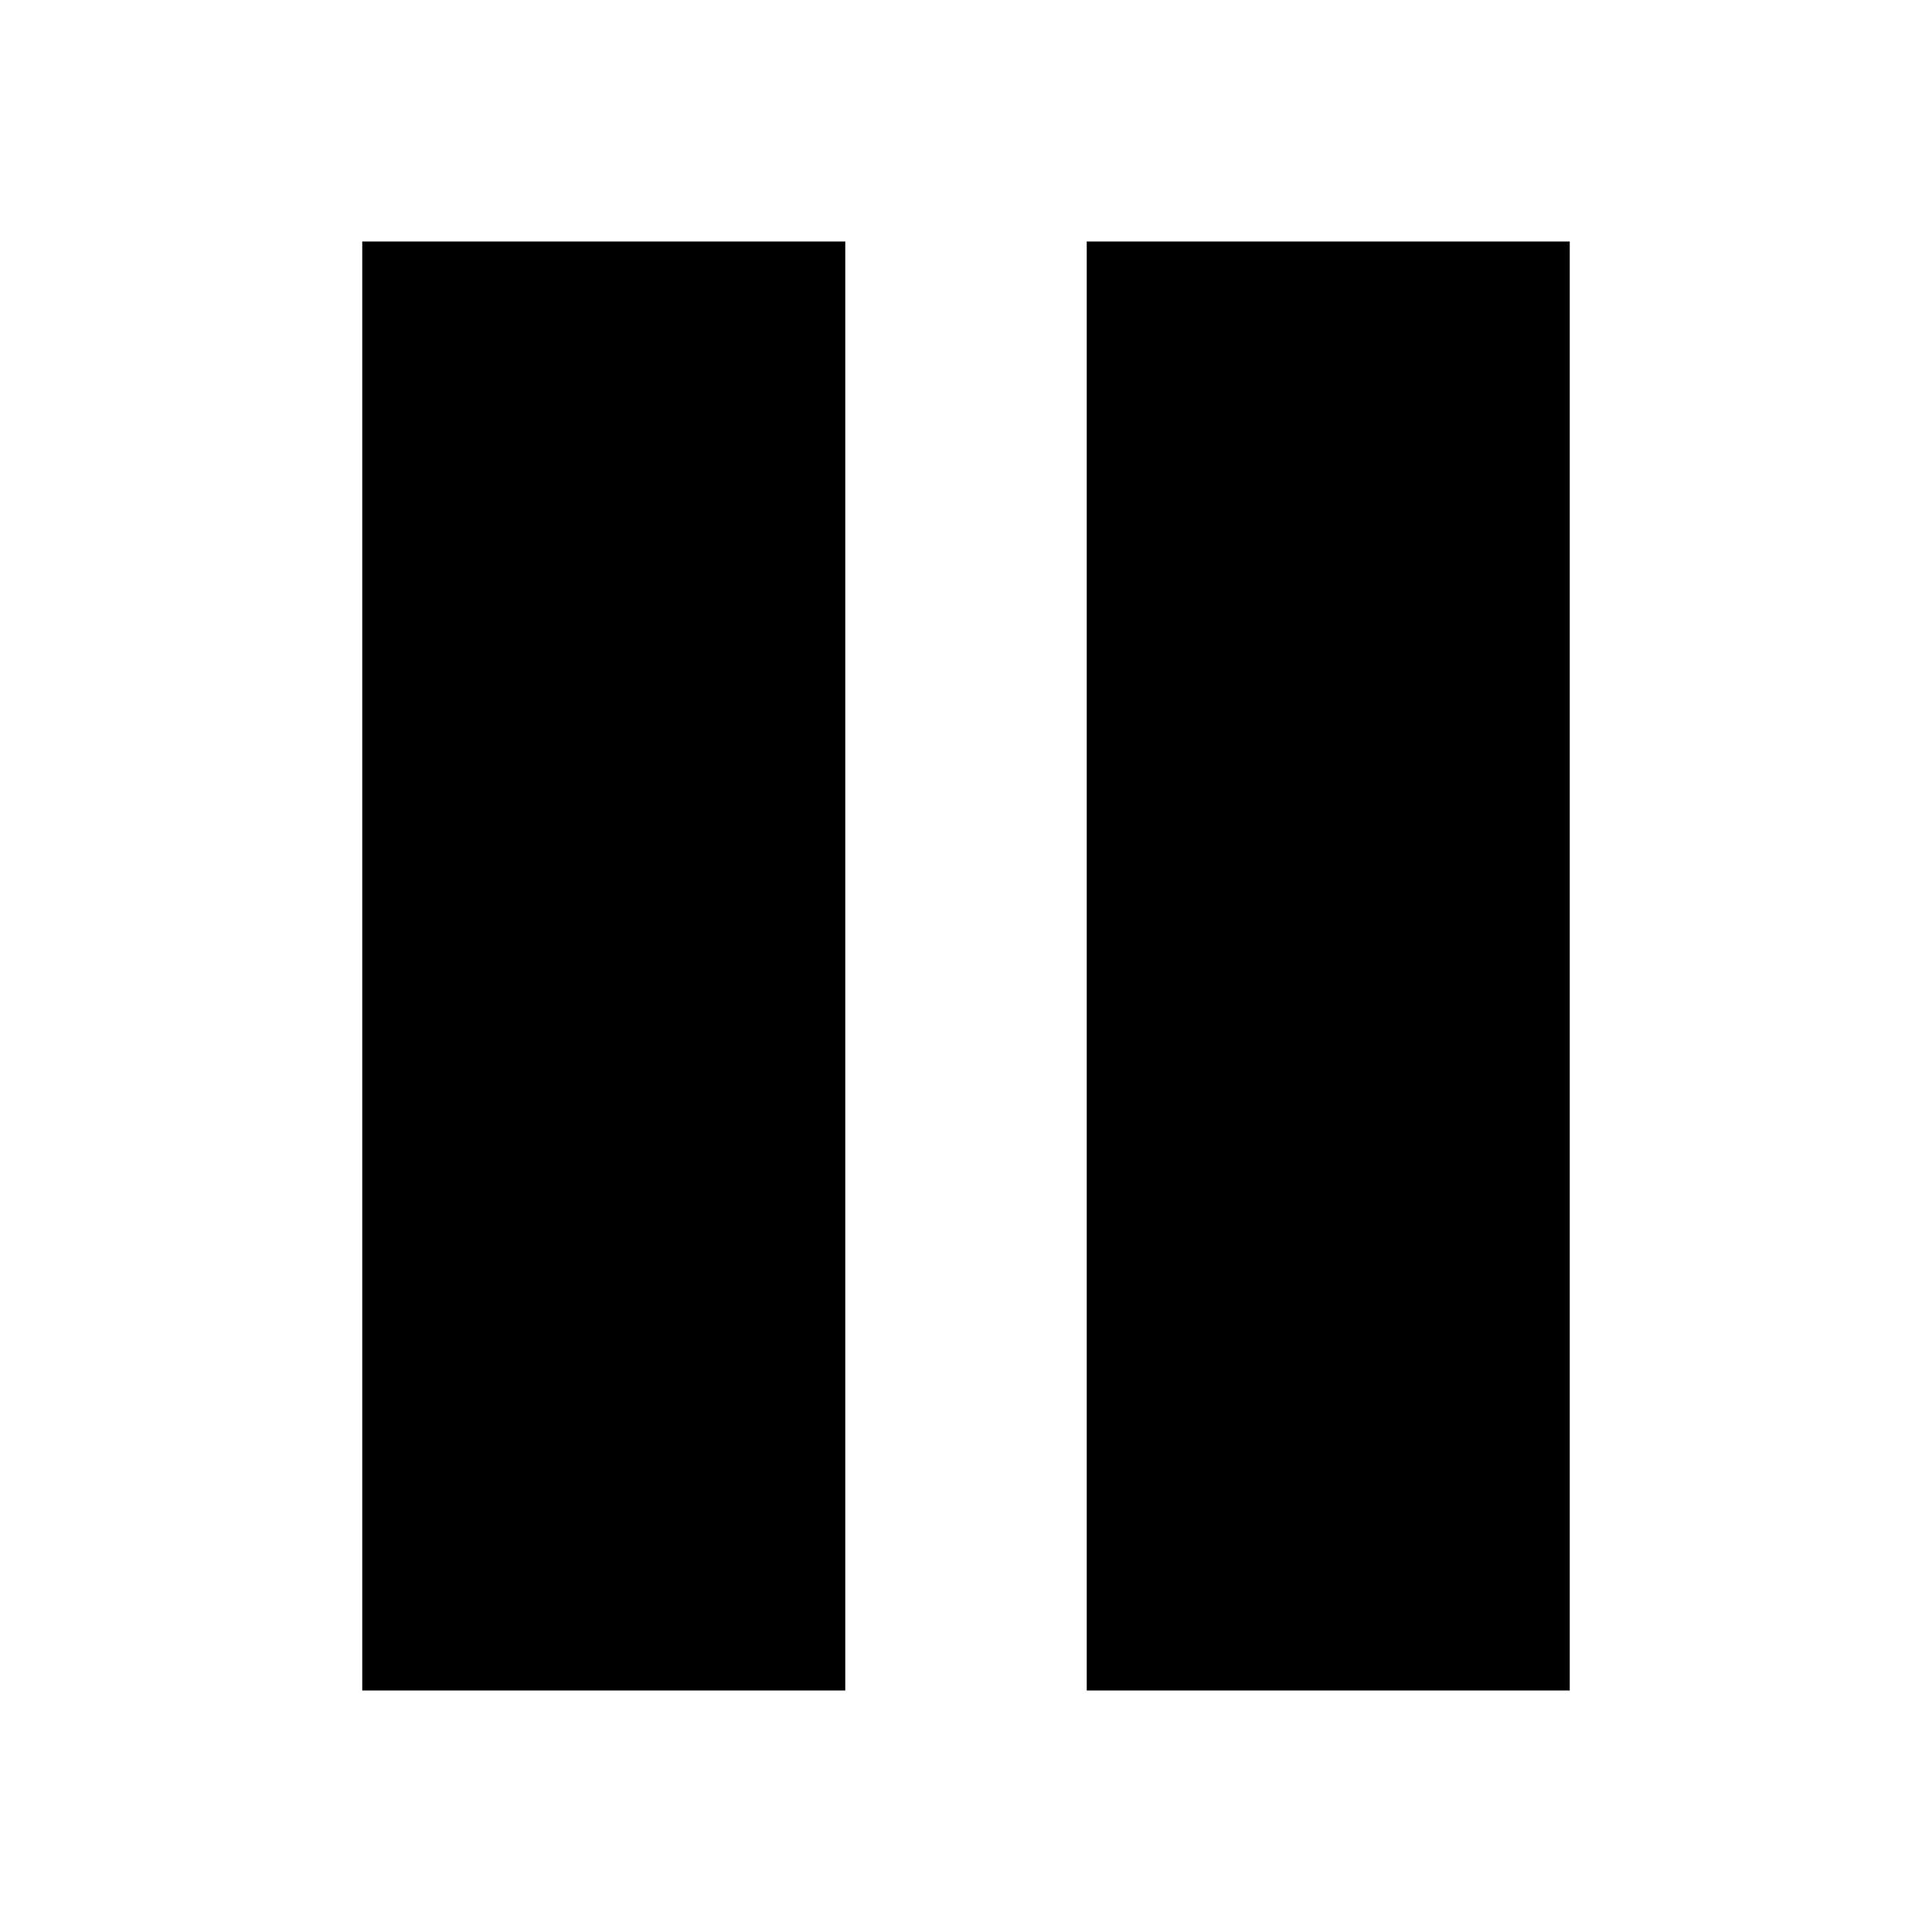
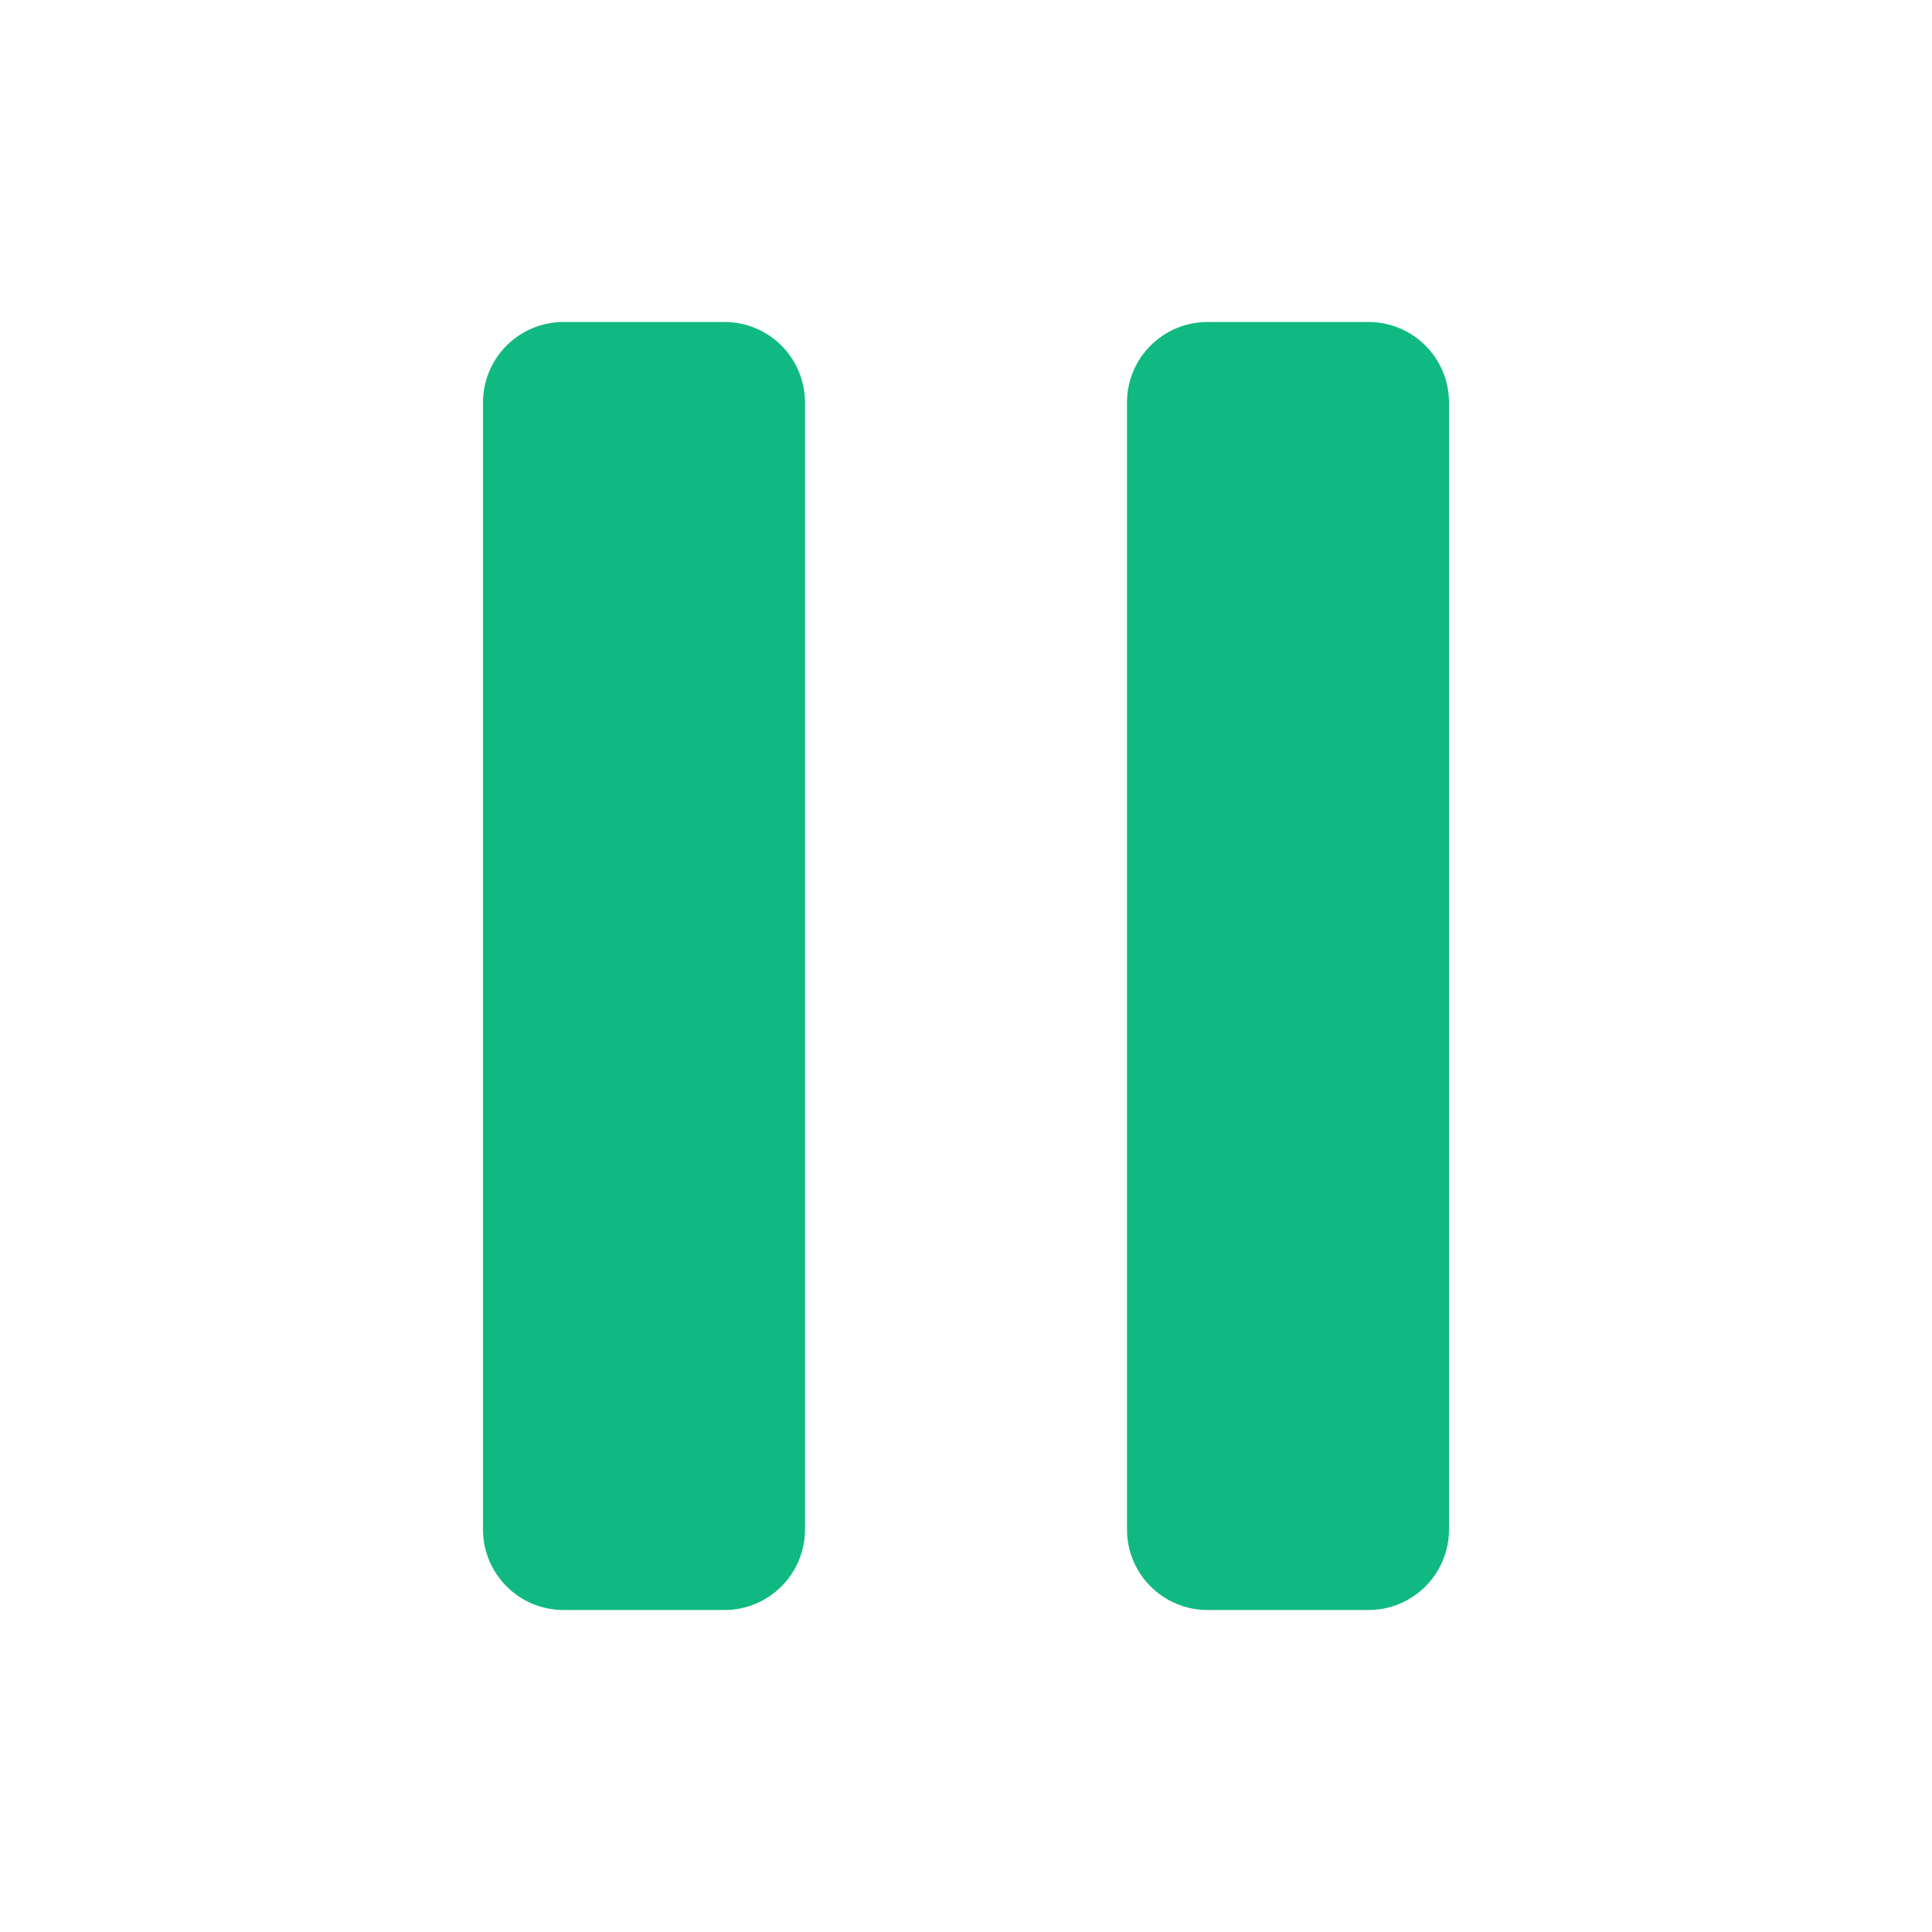
- <svg xmlns="http://www.w3.org/2000/svg" width="16" height="16" viewBox="0 0 16 16">
-   <rect x="3" y="2" width="4" height="12" fill="black" />
-   <rect x="9" y="2" width="4" height="12" fill="black" />
+ <svg xmlns="http://www.w3.org/2000/svg" width="24" height="24" viewBox="0 0 24 24">
+   <rect x="6" y="4" width="4" height="16" fill="#10b981" rx="1" />
+   <rect x="14" y="4" width="4" height="16" fill="#10b981" rx="1" />
</svg>
